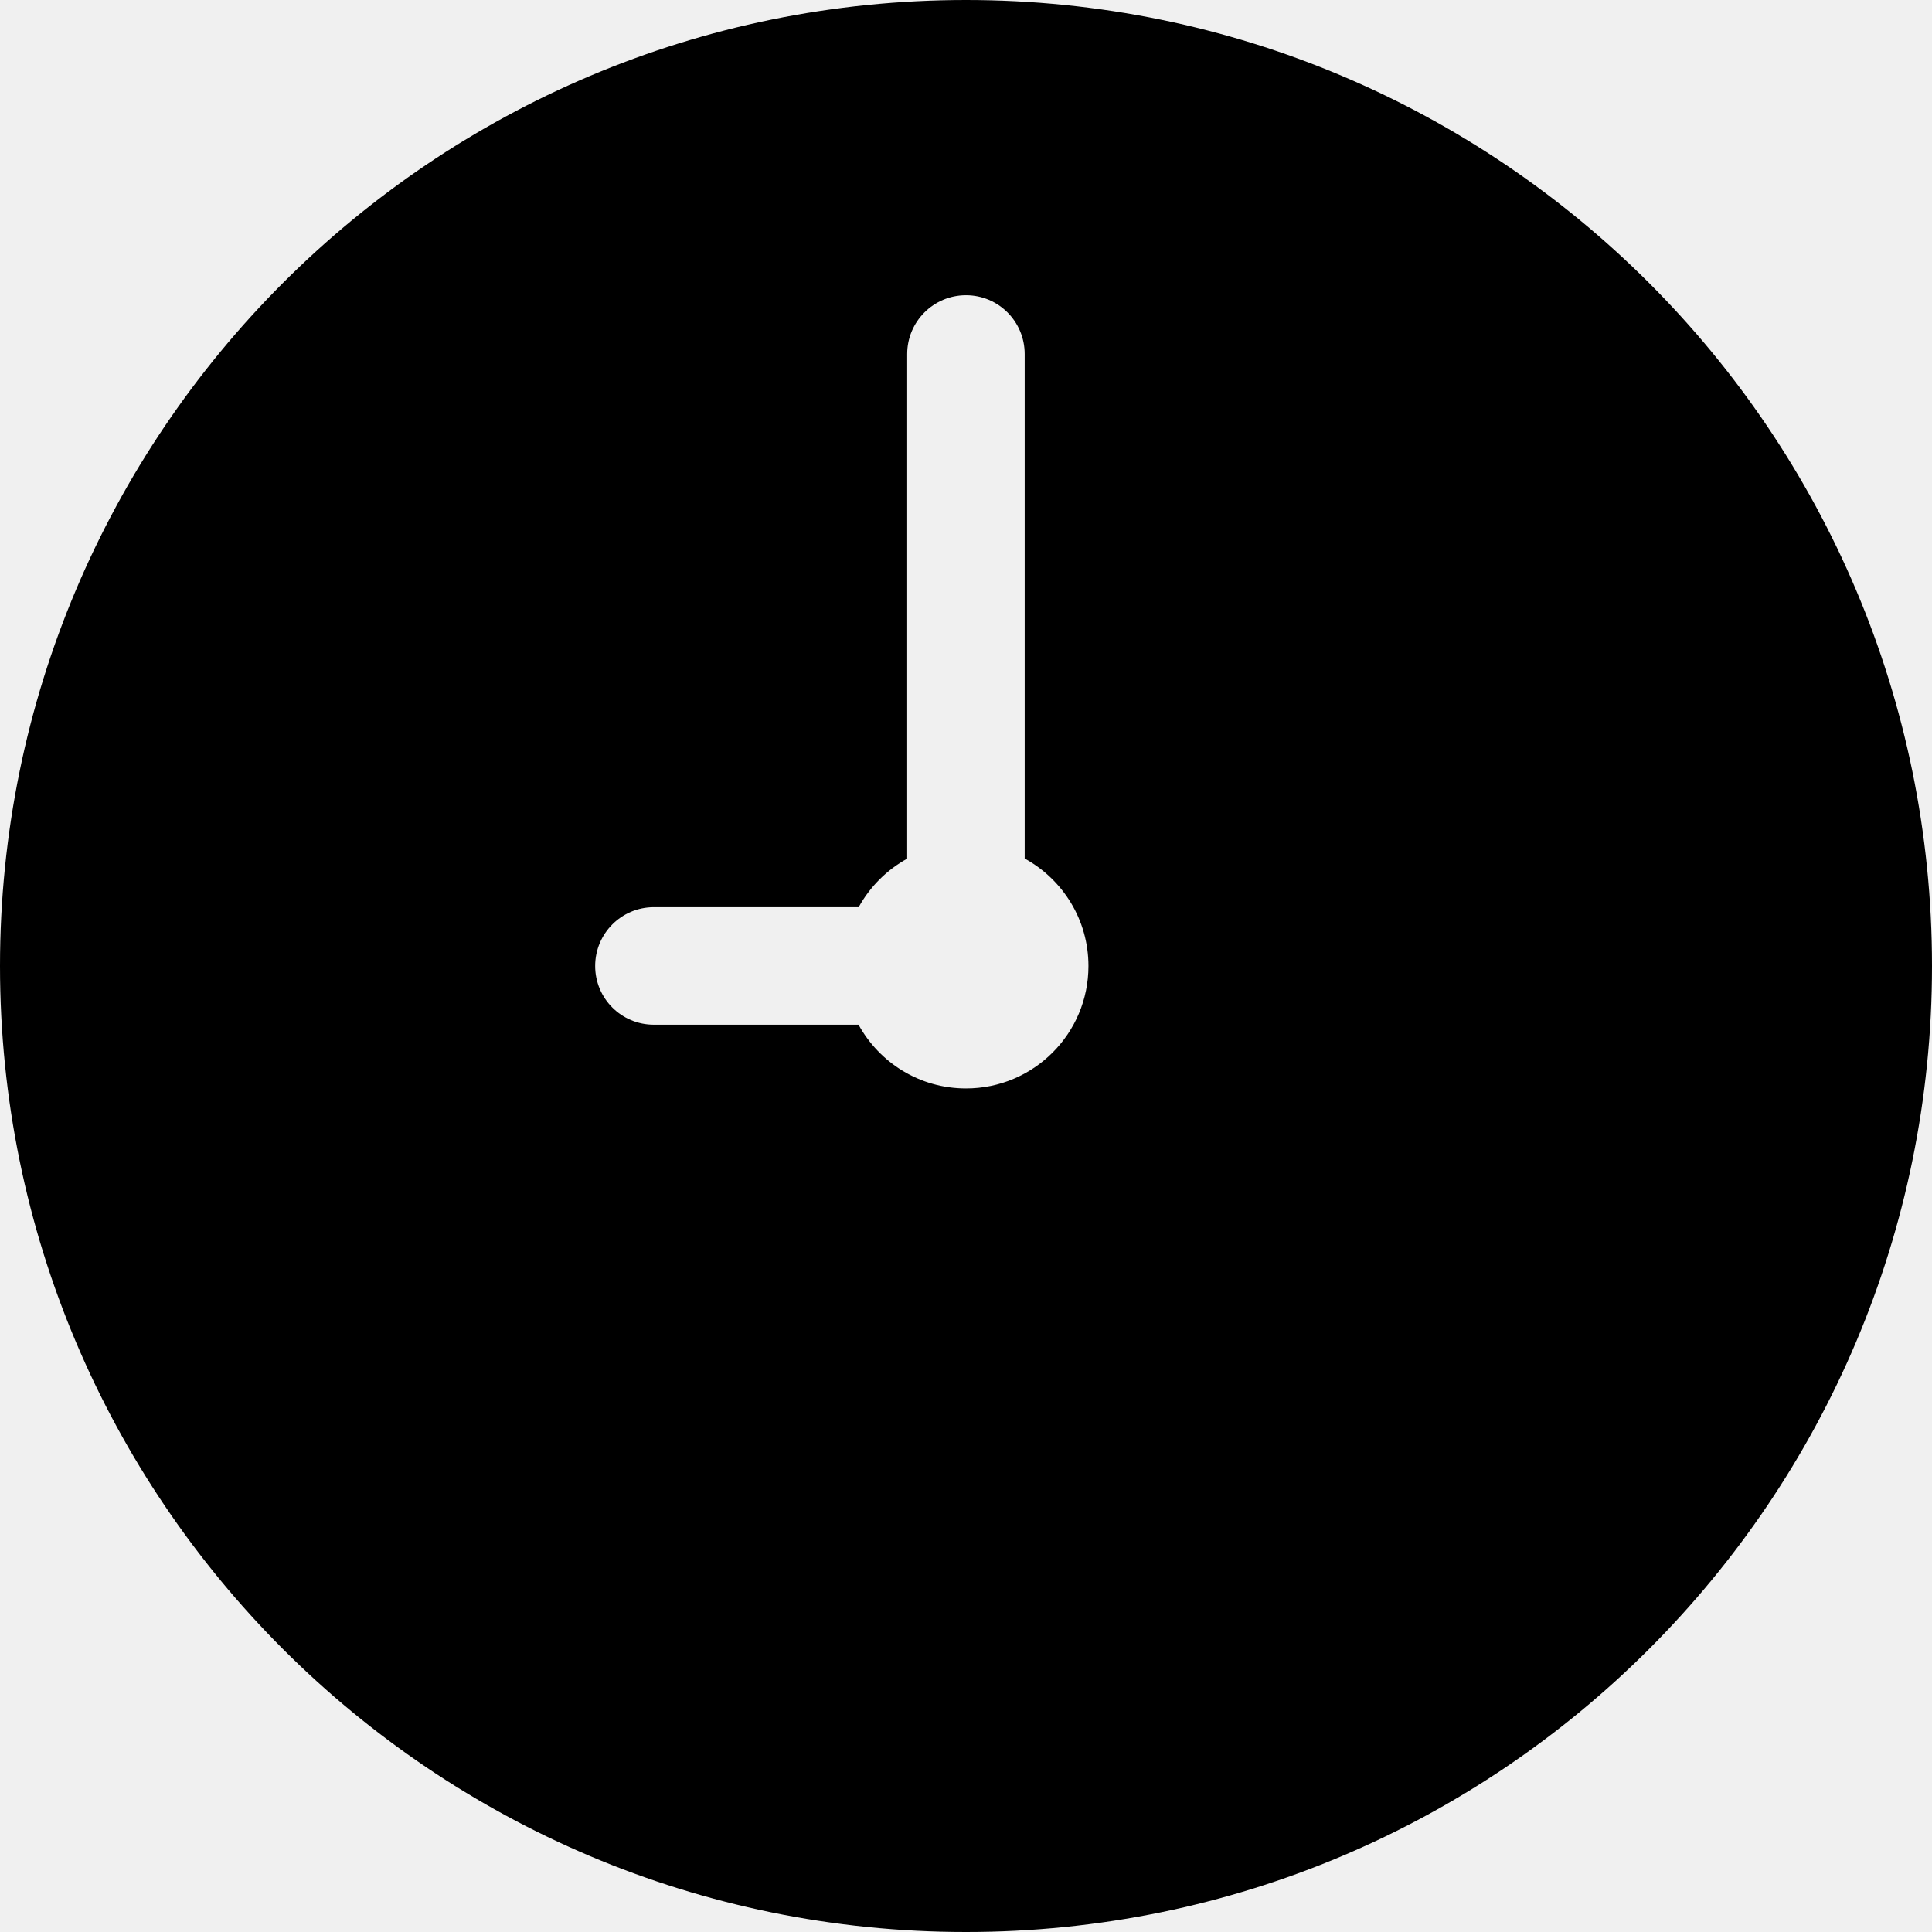
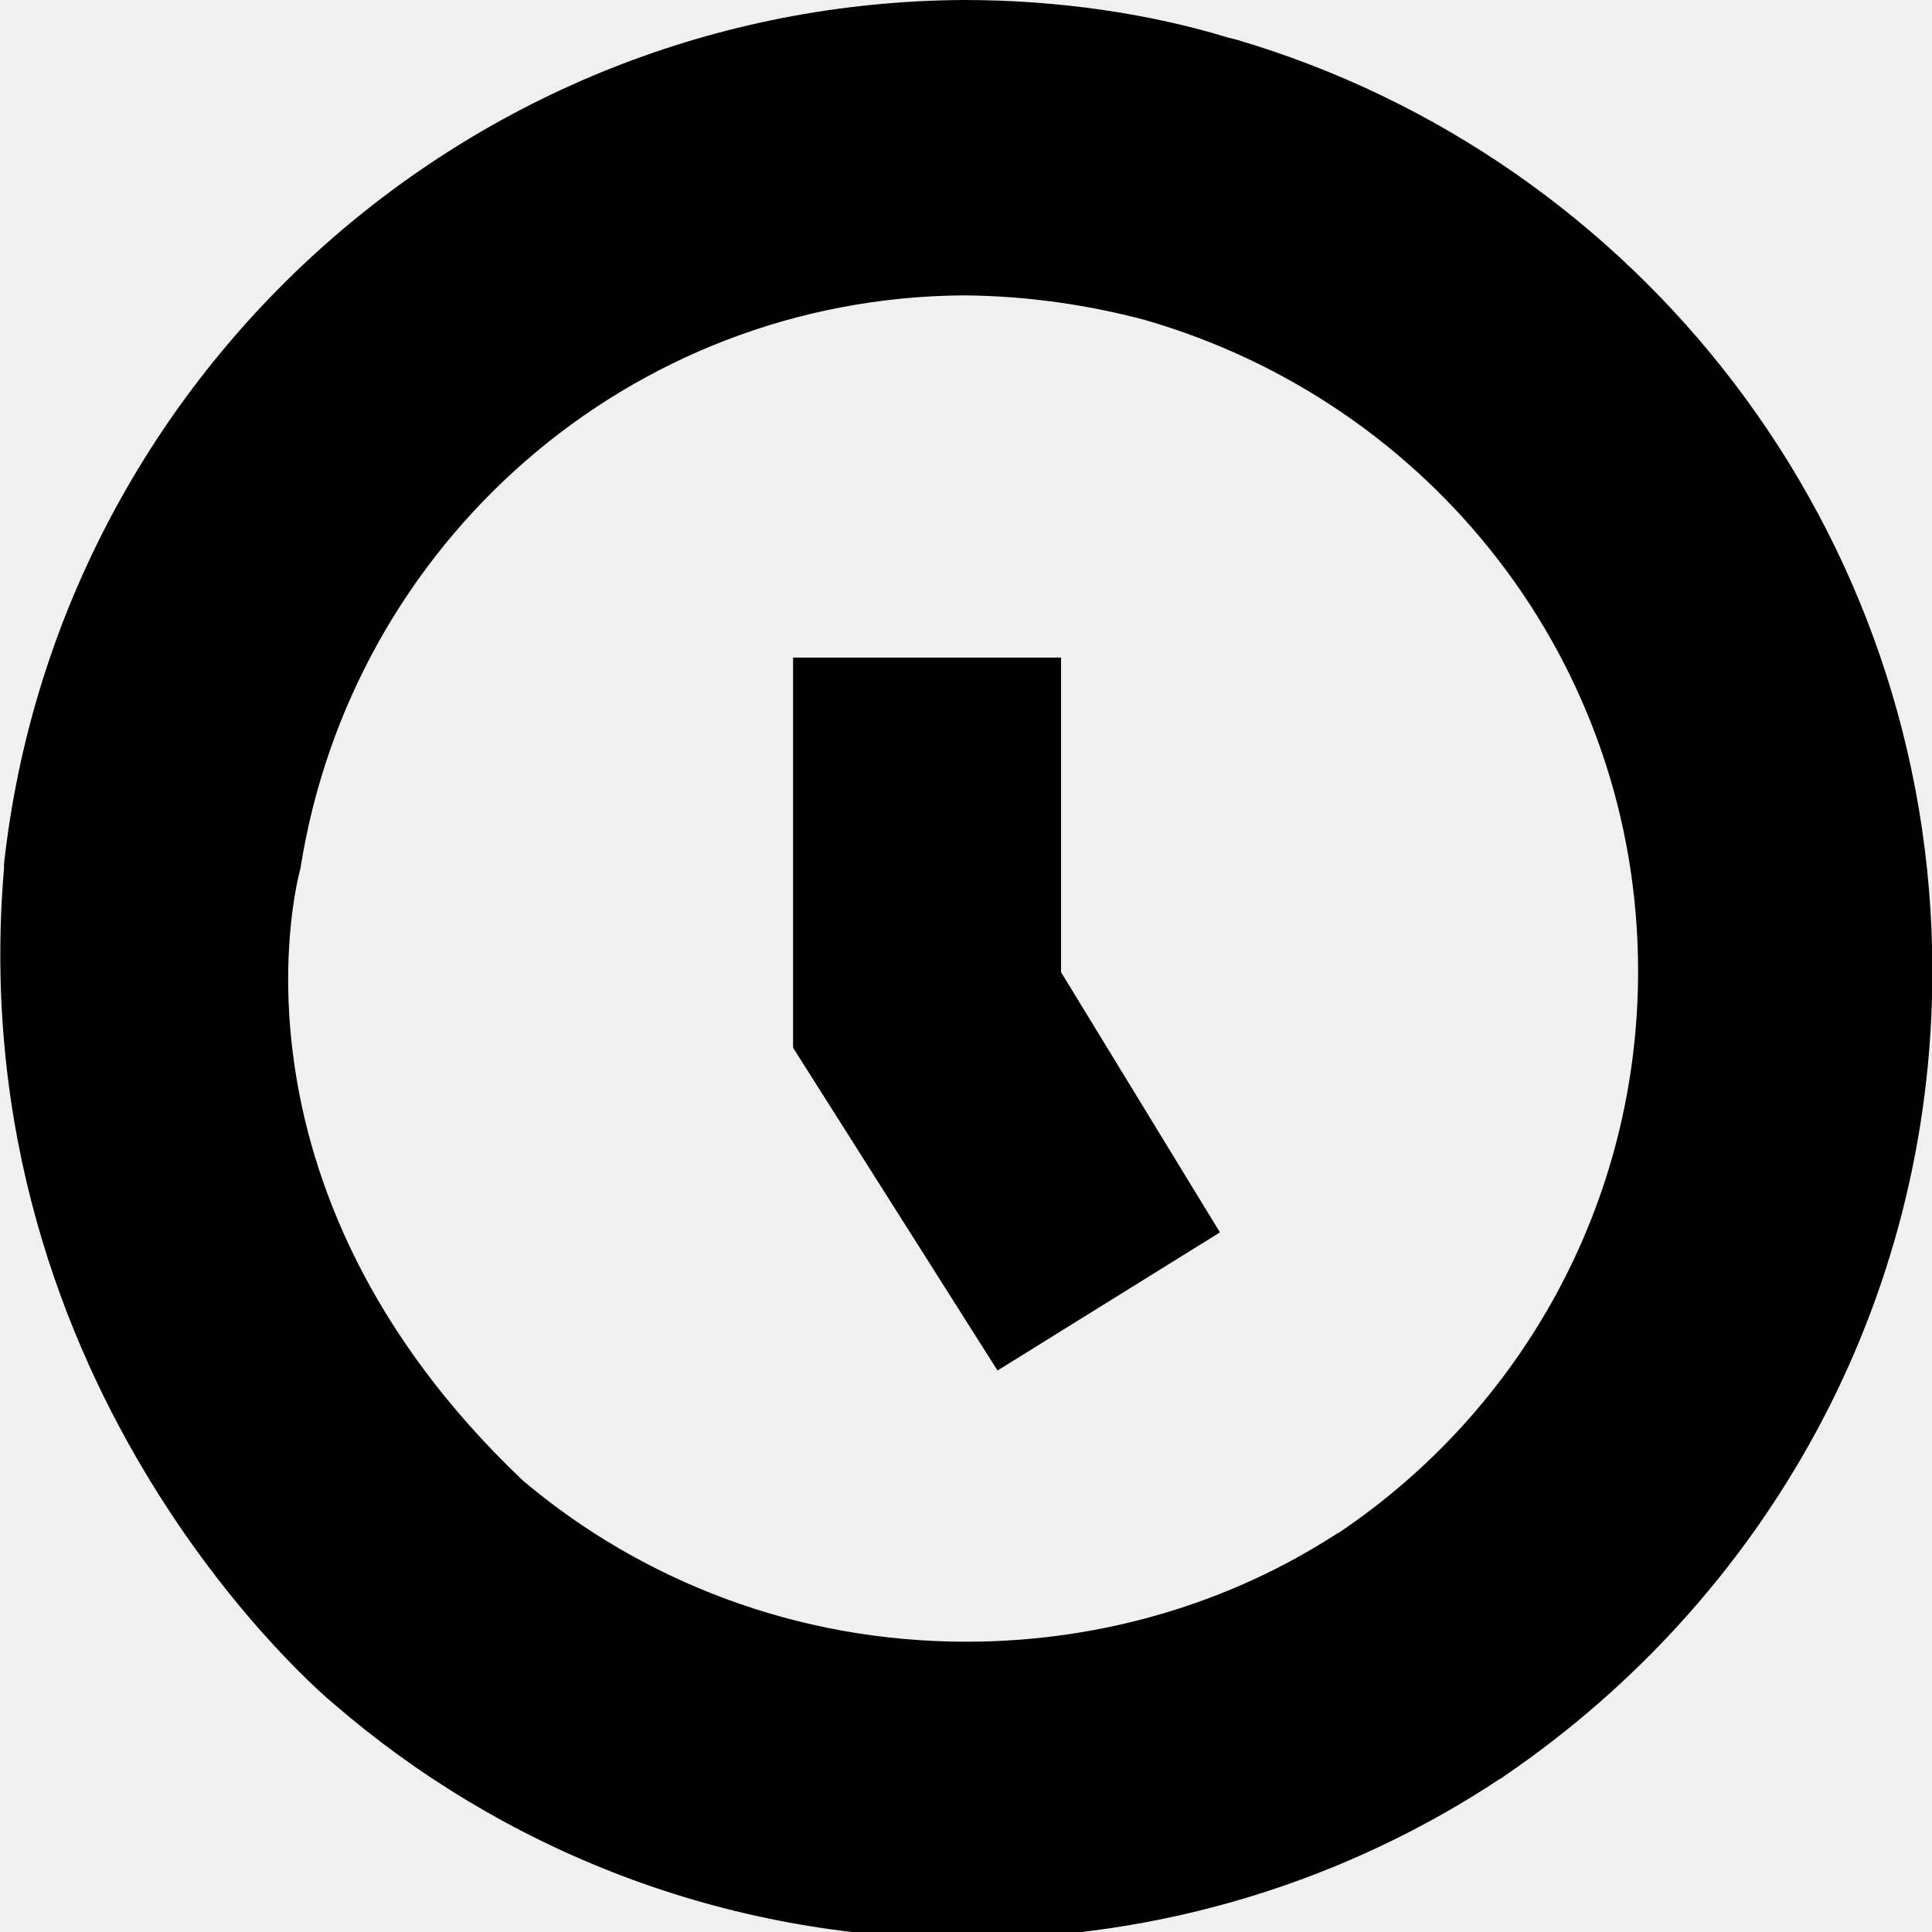
<svg xmlns="http://www.w3.org/2000/svg" width="16" height="16" viewBox="0 0 16 16" fill="none">
  <g clip-path="url(#clip0_18_56)">
-     <path fill-rule="evenodd" clip-rule="evenodd" d="M0 8C0 3.582 3.582 0 8 0C12.418 0 16 3.582 16 8C16 12.418 12.418 16 8 16C3.582 16 0 12.418 0 8ZM8.486 2.932C8.486 2.663 8.269 2.445 8 2.445C7.731 2.445 7.513 2.663 7.513 2.932V7.111C7.344 7.204 7.204 7.344 7.111 7.513H5.415C5.146 7.513 4.929 7.731 4.929 8C4.929 8.269 5.146 8.486 5.415 8.486H7.11C7.283 8.801 7.616 9.014 8 9.014C8.56 9.014 9.014 8.56 9.014 8C9.014 7.616 8.801 7.283 8.486 7.11L8.486 2.932Z" fill="black" />
+     <path d="M12.427 14.731L12.459 14.713C12.459 14.713 12.441 14.722 12.431 14.726L12.427 14.731Z" fill="black" />
+     <path d="M10.235 0.327L10.176 0.313C9.523 0.113 8.765 0 7.984 0C3.864 0.023 0.474 3.145 0.033 7.157V7.193C-0.334 11.554 2.752 14.1 2.752 14.1C4.154 15.316 5.992 16.056 8.007 16.056C9.641 16.056 11.165 15.566 12.431 14.726C12.441 14.722 12.45 14.713 12.459 14.708C14.614 13.238 16.003 10.805 16.003 8.042C16.003 4.393 13.57 1.307 10.235 0.327ZM11.088 12.693L11.07 12.702C10.203 13.265 9.141 13.596 8.002 13.596C6.605 13.596 5.32 13.097 4.331 12.262C1.735 9.798 2.488 7.193 2.488 7.193C2.91 4.502 5.207 2.464 7.984 2.446C8.506 2.451 9.005 2.523 9.482 2.65C11.86 3.336 13.566 5.491 13.566 8.042C13.566 9.979 12.586 11.686 11.088 12.693Z" fill="black" />
+     <path d="M8.787 5.446H6.568V8.677L8.261 11.35L10.103 10.206L8.787 8.051V5.446Z" fill="black" />
  </g>
  <defs>
    <clipPath id="clip0_18_56">
      <rect width="16" height="16" fill="white" />
    </clipPath>
  </defs>
</svg>
